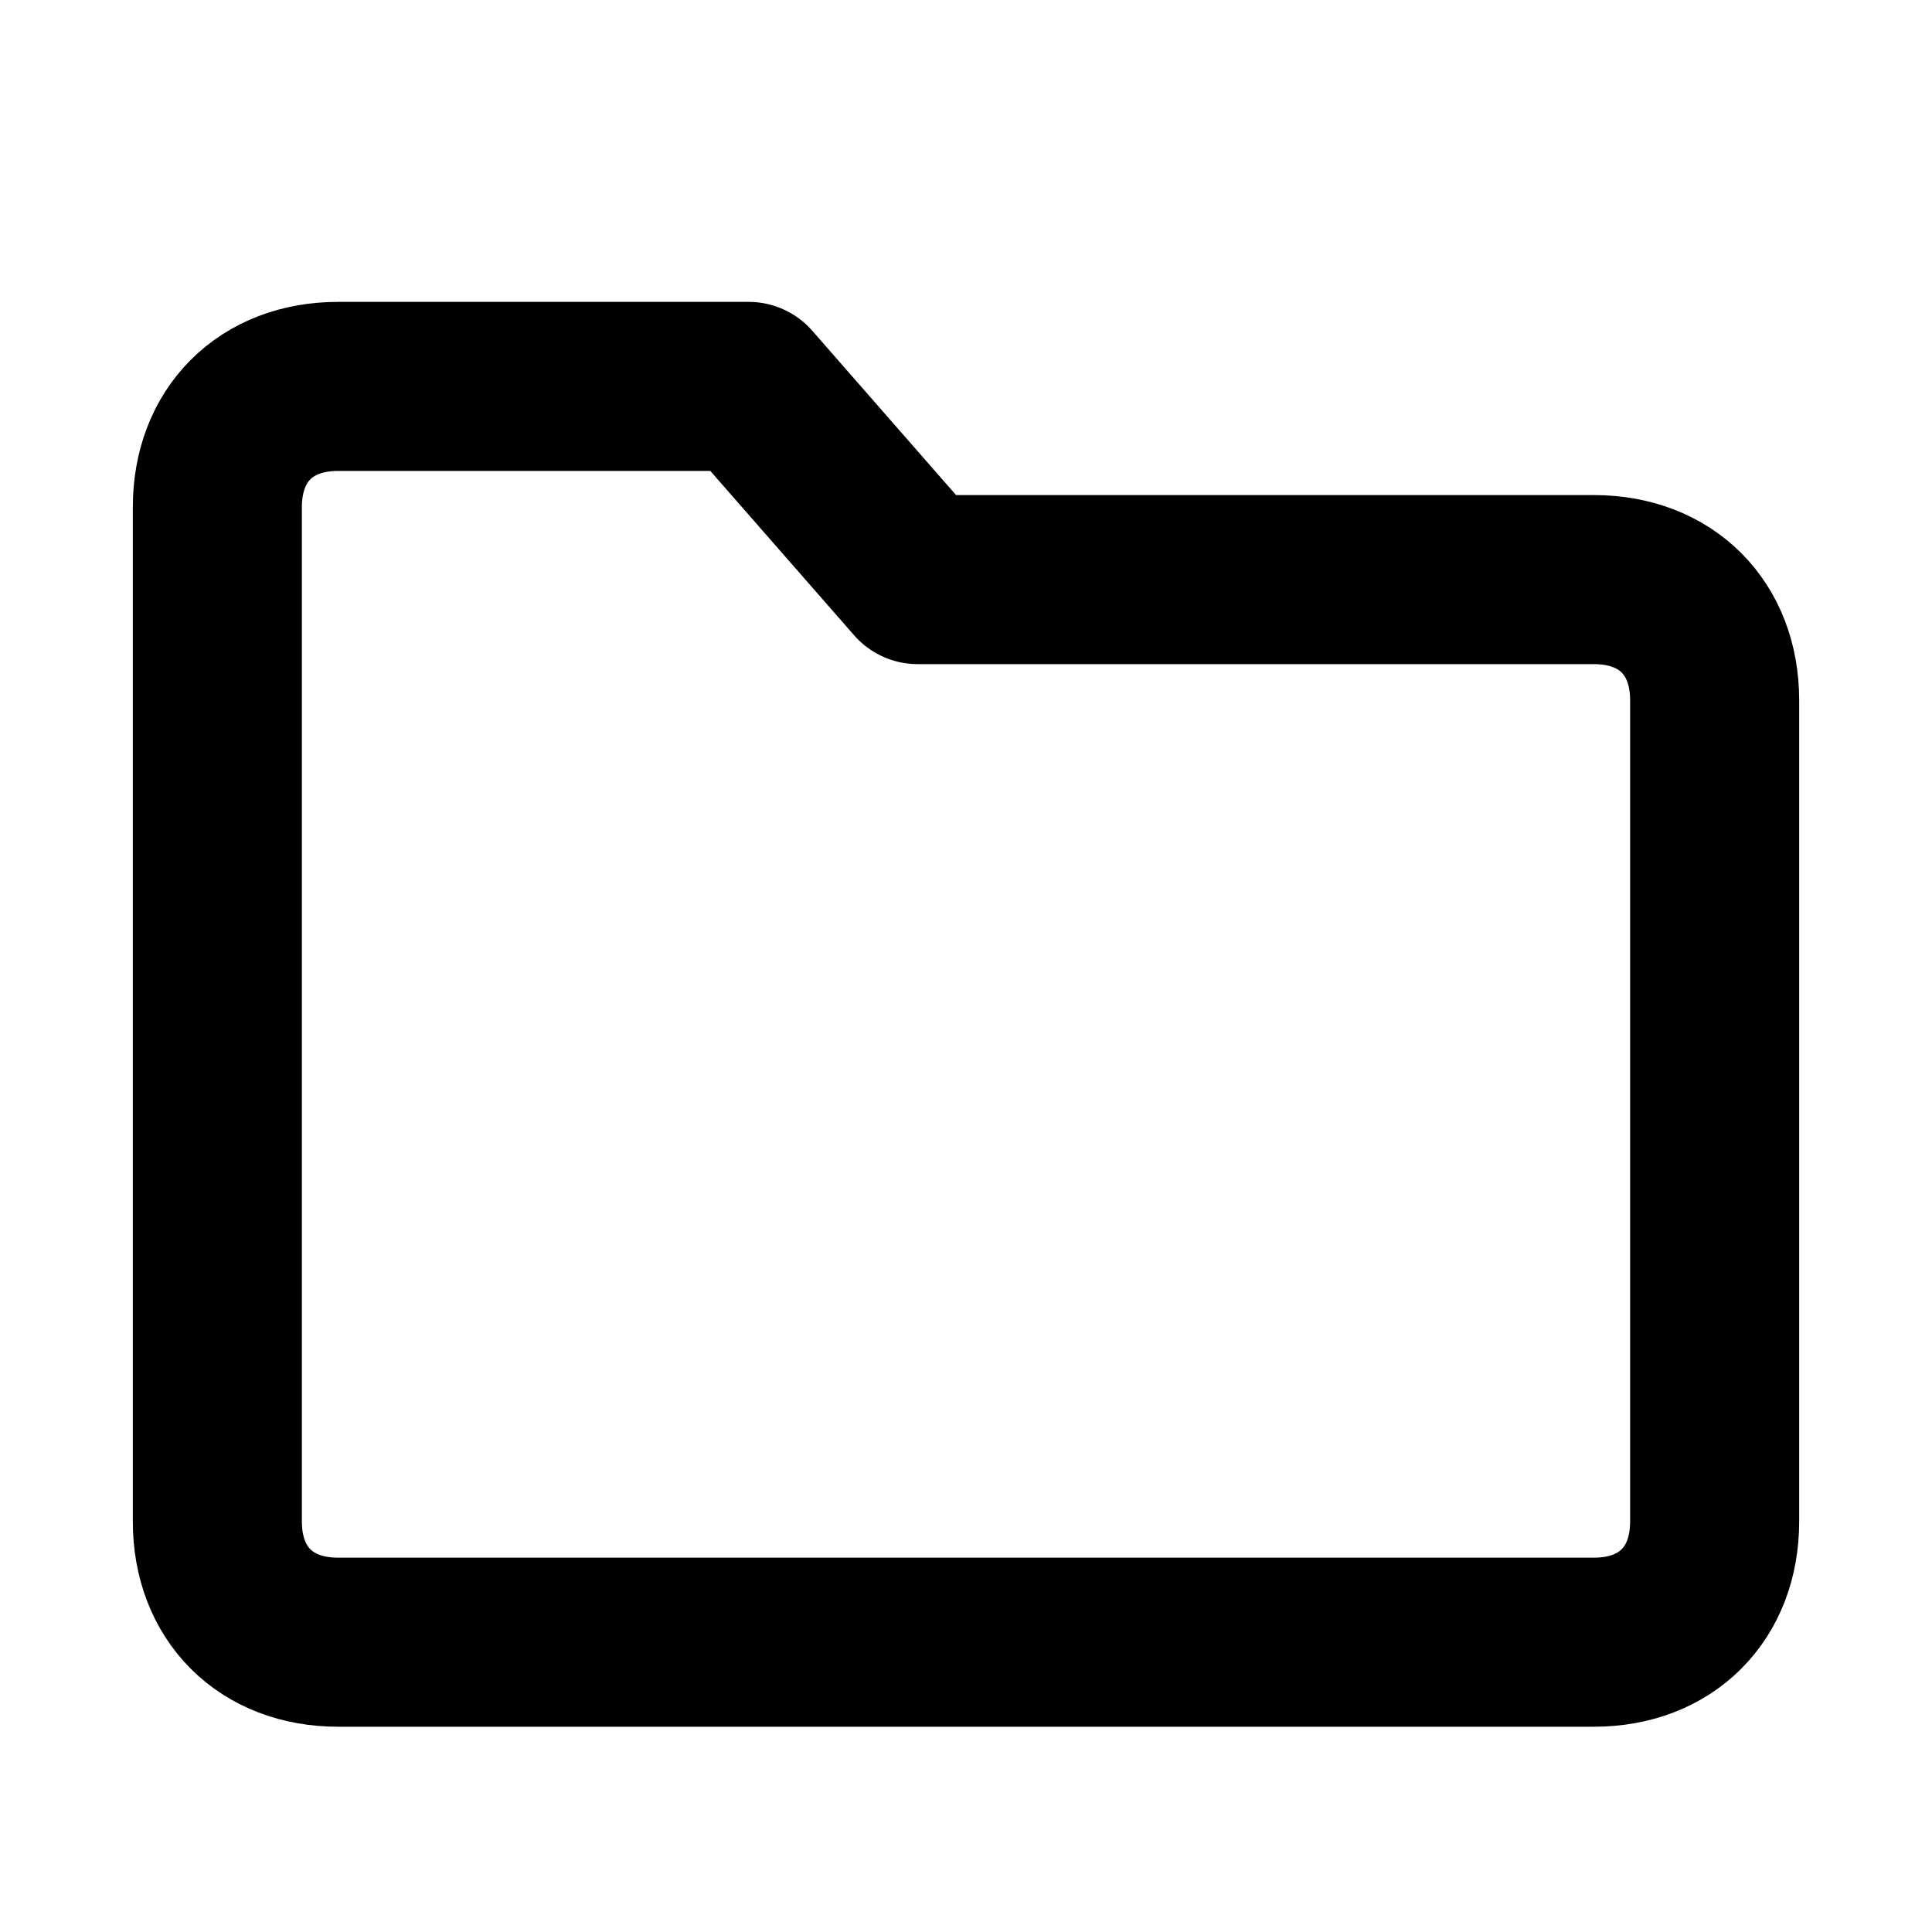
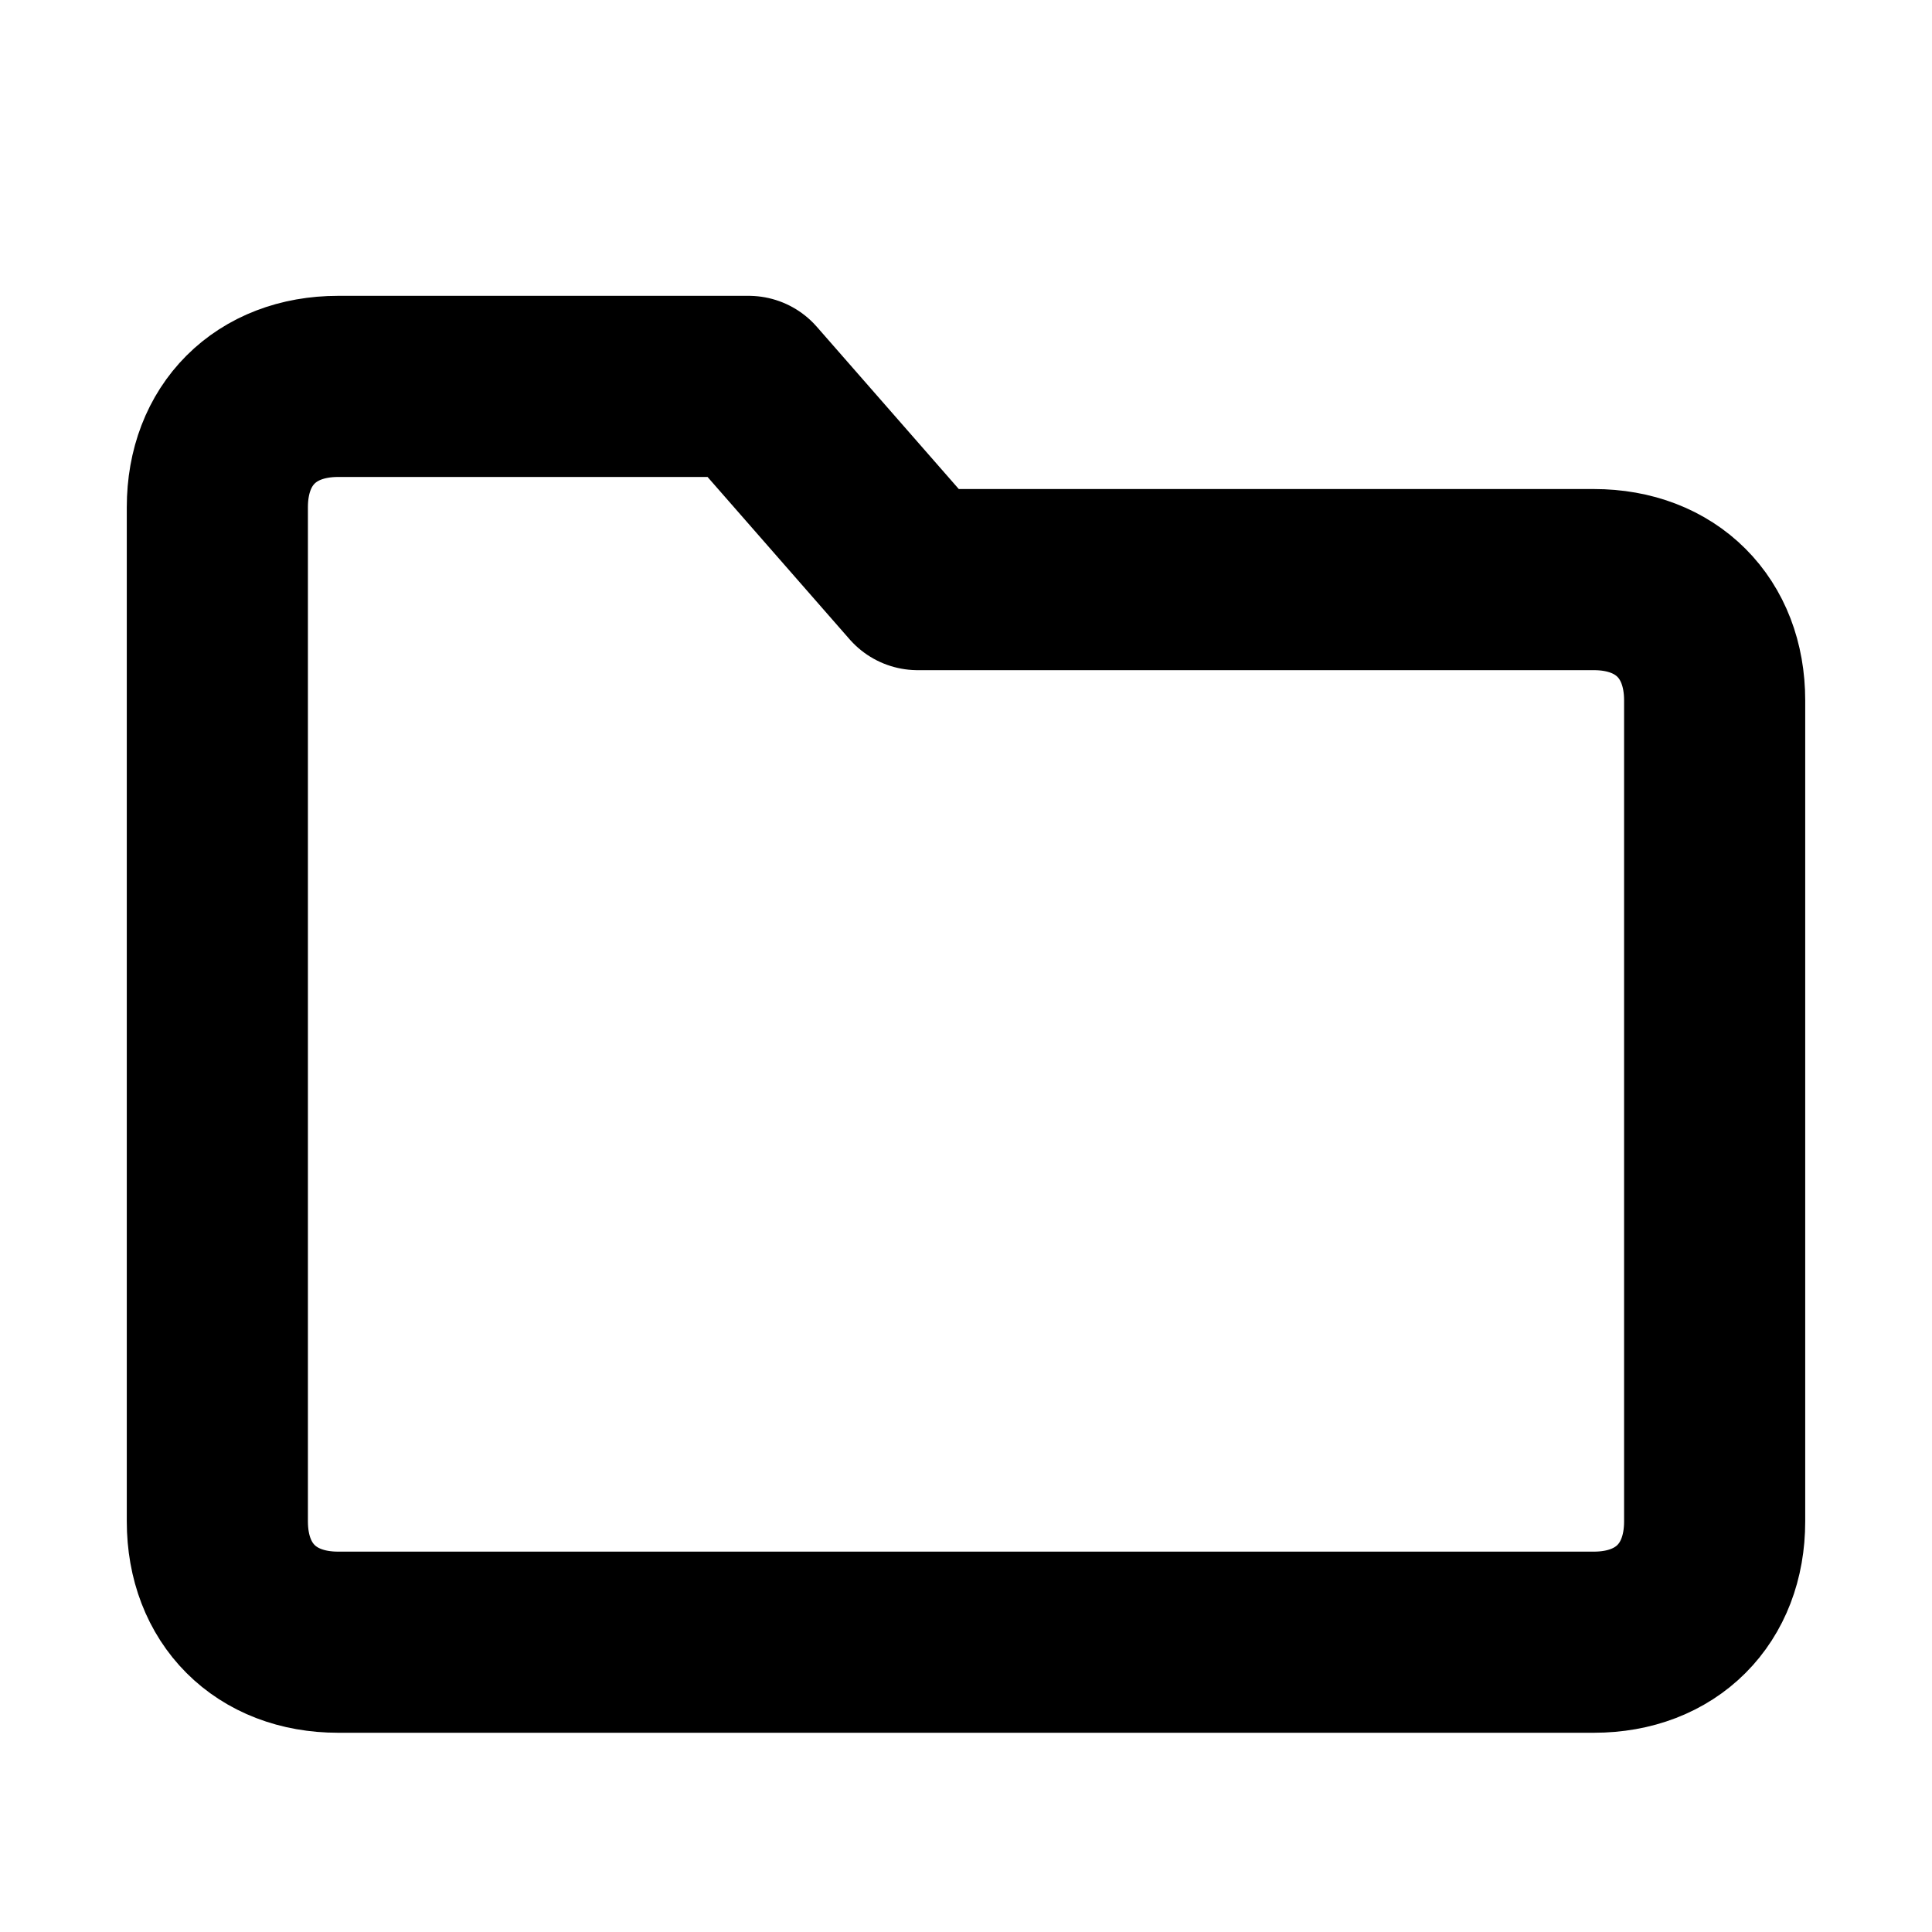
<svg xmlns="http://www.w3.org/2000/svg" width="16" height="16" viewBox="0 0 16 16">
-   <path d="M1.8 4.2c0-.6.4-1 1-1h3.4l1.4 1.6h5.6c.6 0 1 .4 1 1v6.8c0 .6-.4 1-1 1H2.8c-.6 0-1-.4-1-1z" fill="none" stroke="currentColor" stroke-linecap="round" stroke-linejoin="round" stroke-width="1.4" />
+   <path d="M1.8 4.2c0-.6.4-1 1-1h3.4l1.4 1.6h5.6c.6 0 1 .4 1 1v6.8c0 .6-.4 1-1 1H2.8c-.6 0-1-.4-1-1z" fill="none" stroke="currentColor" stroke-linecap="round" stroke-linejoin="round" stroke-width="1.5" />
</svg>
